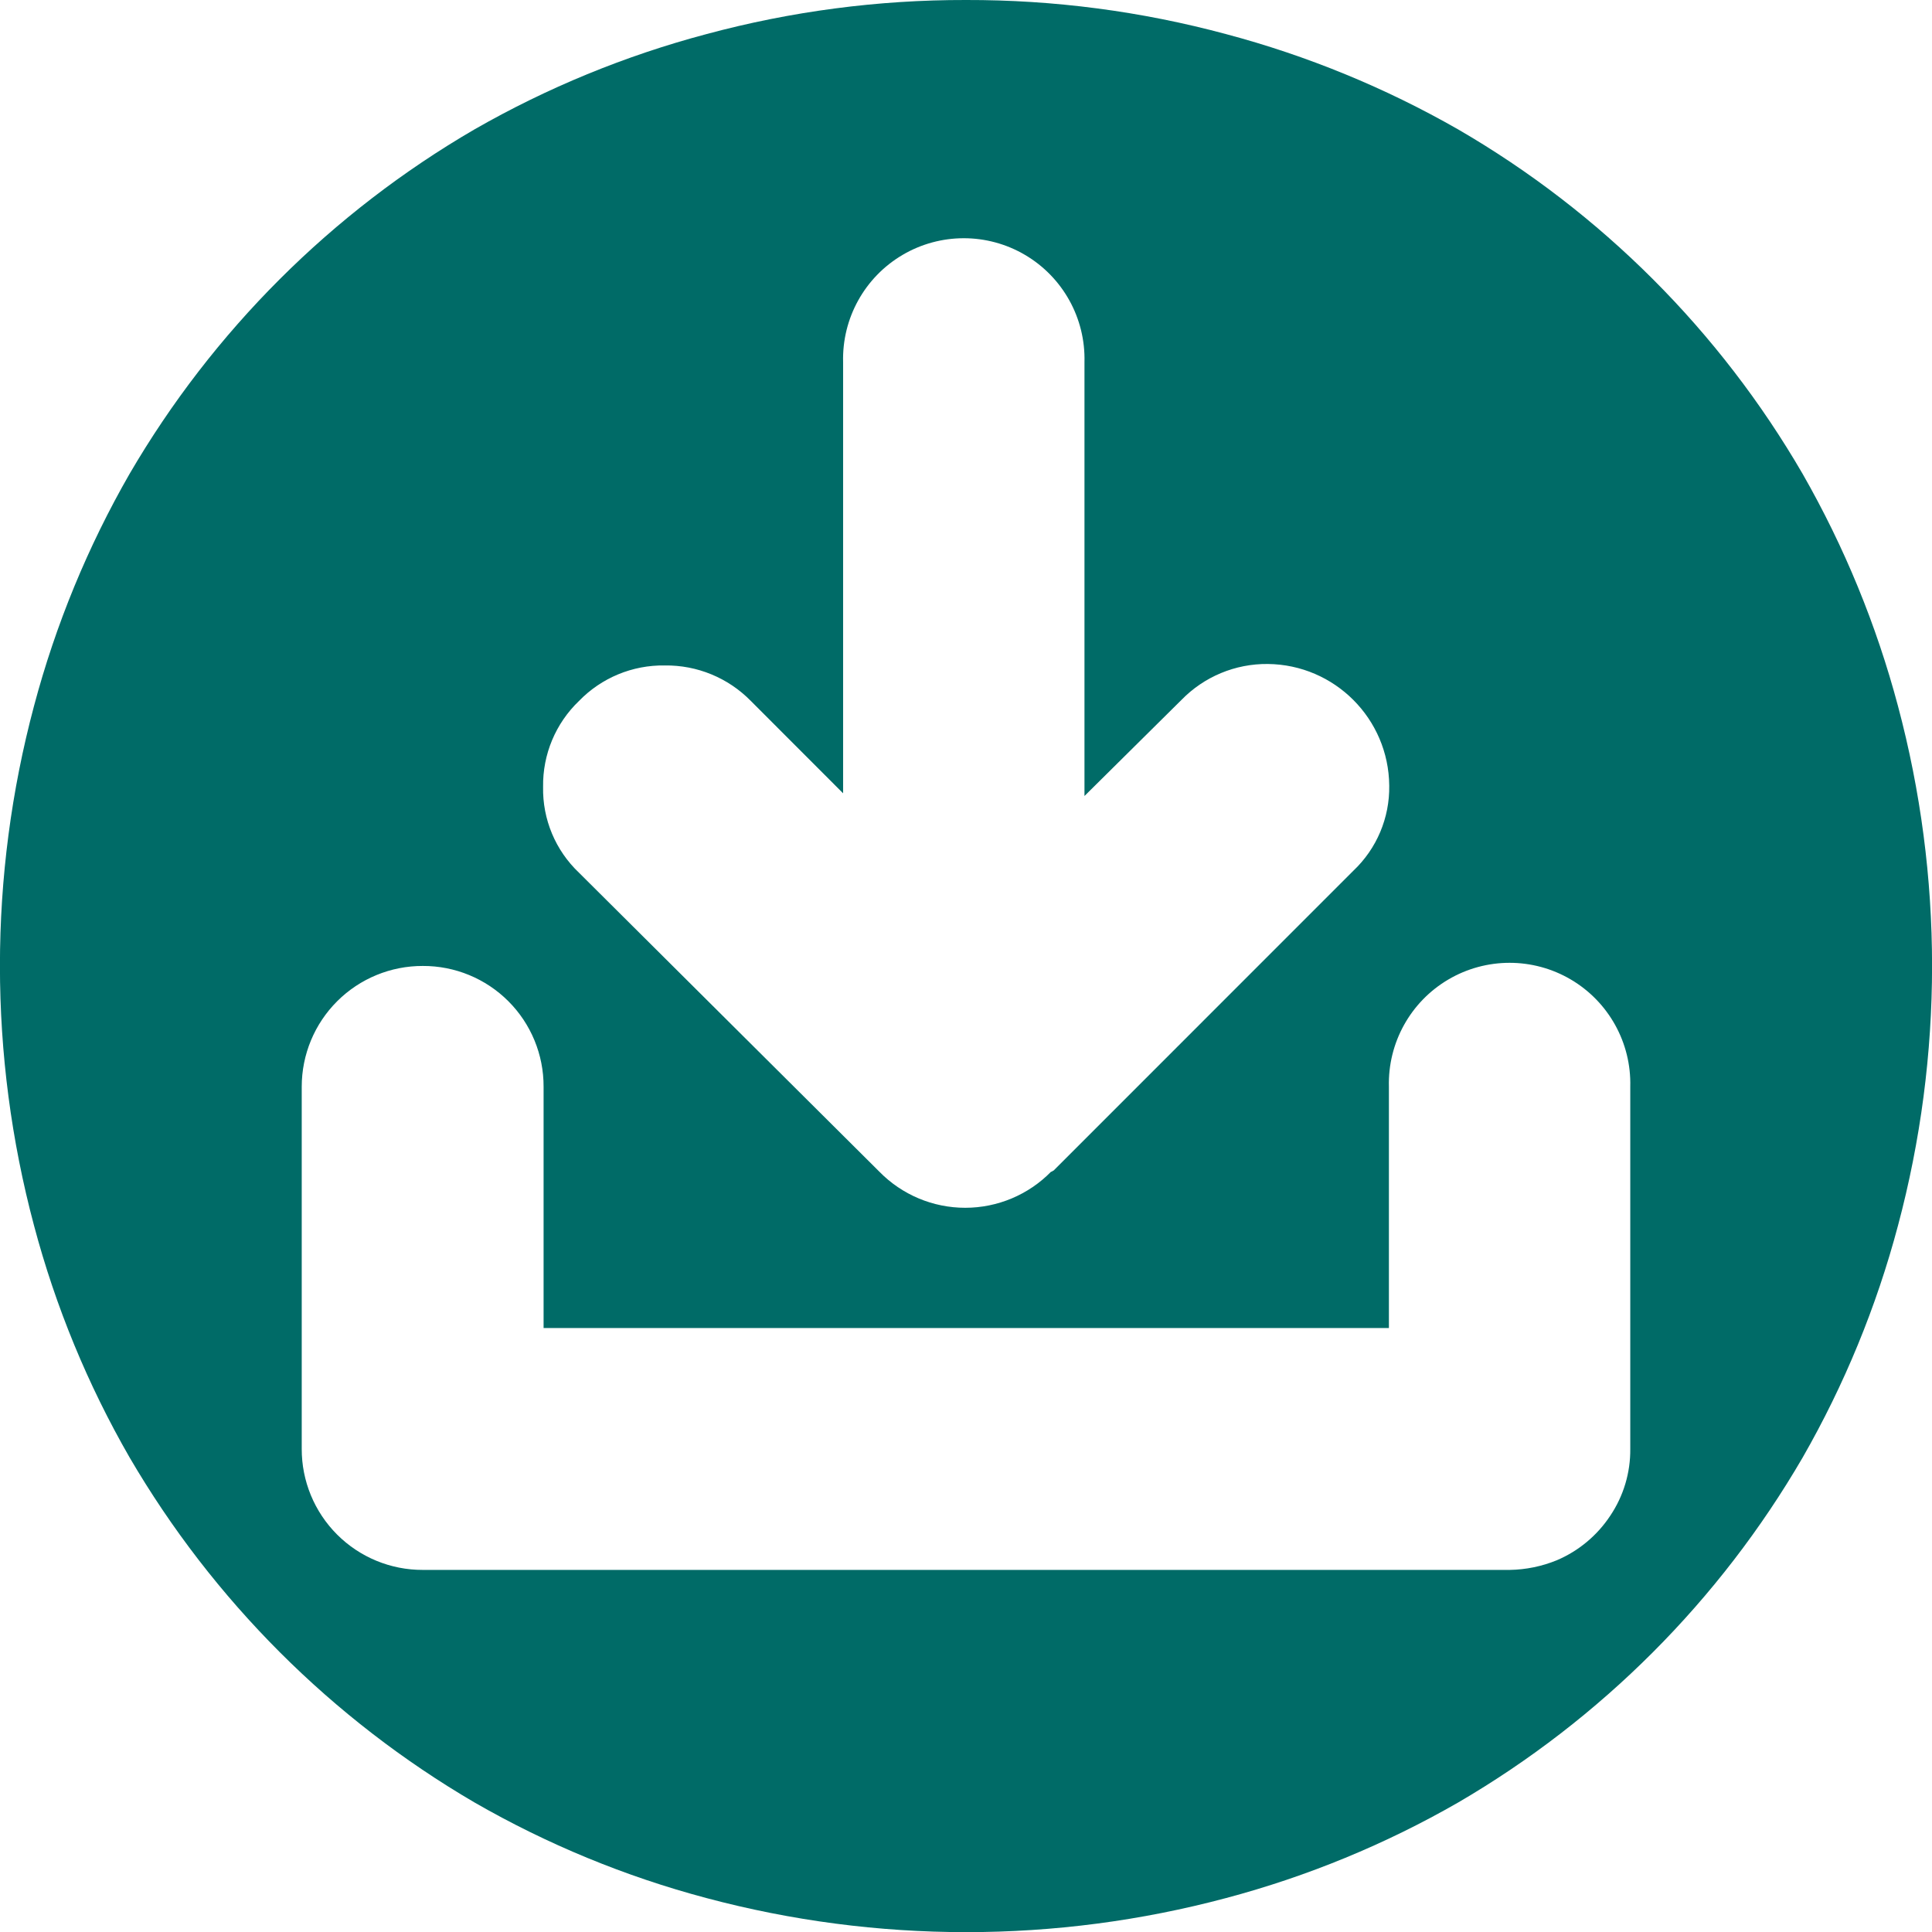
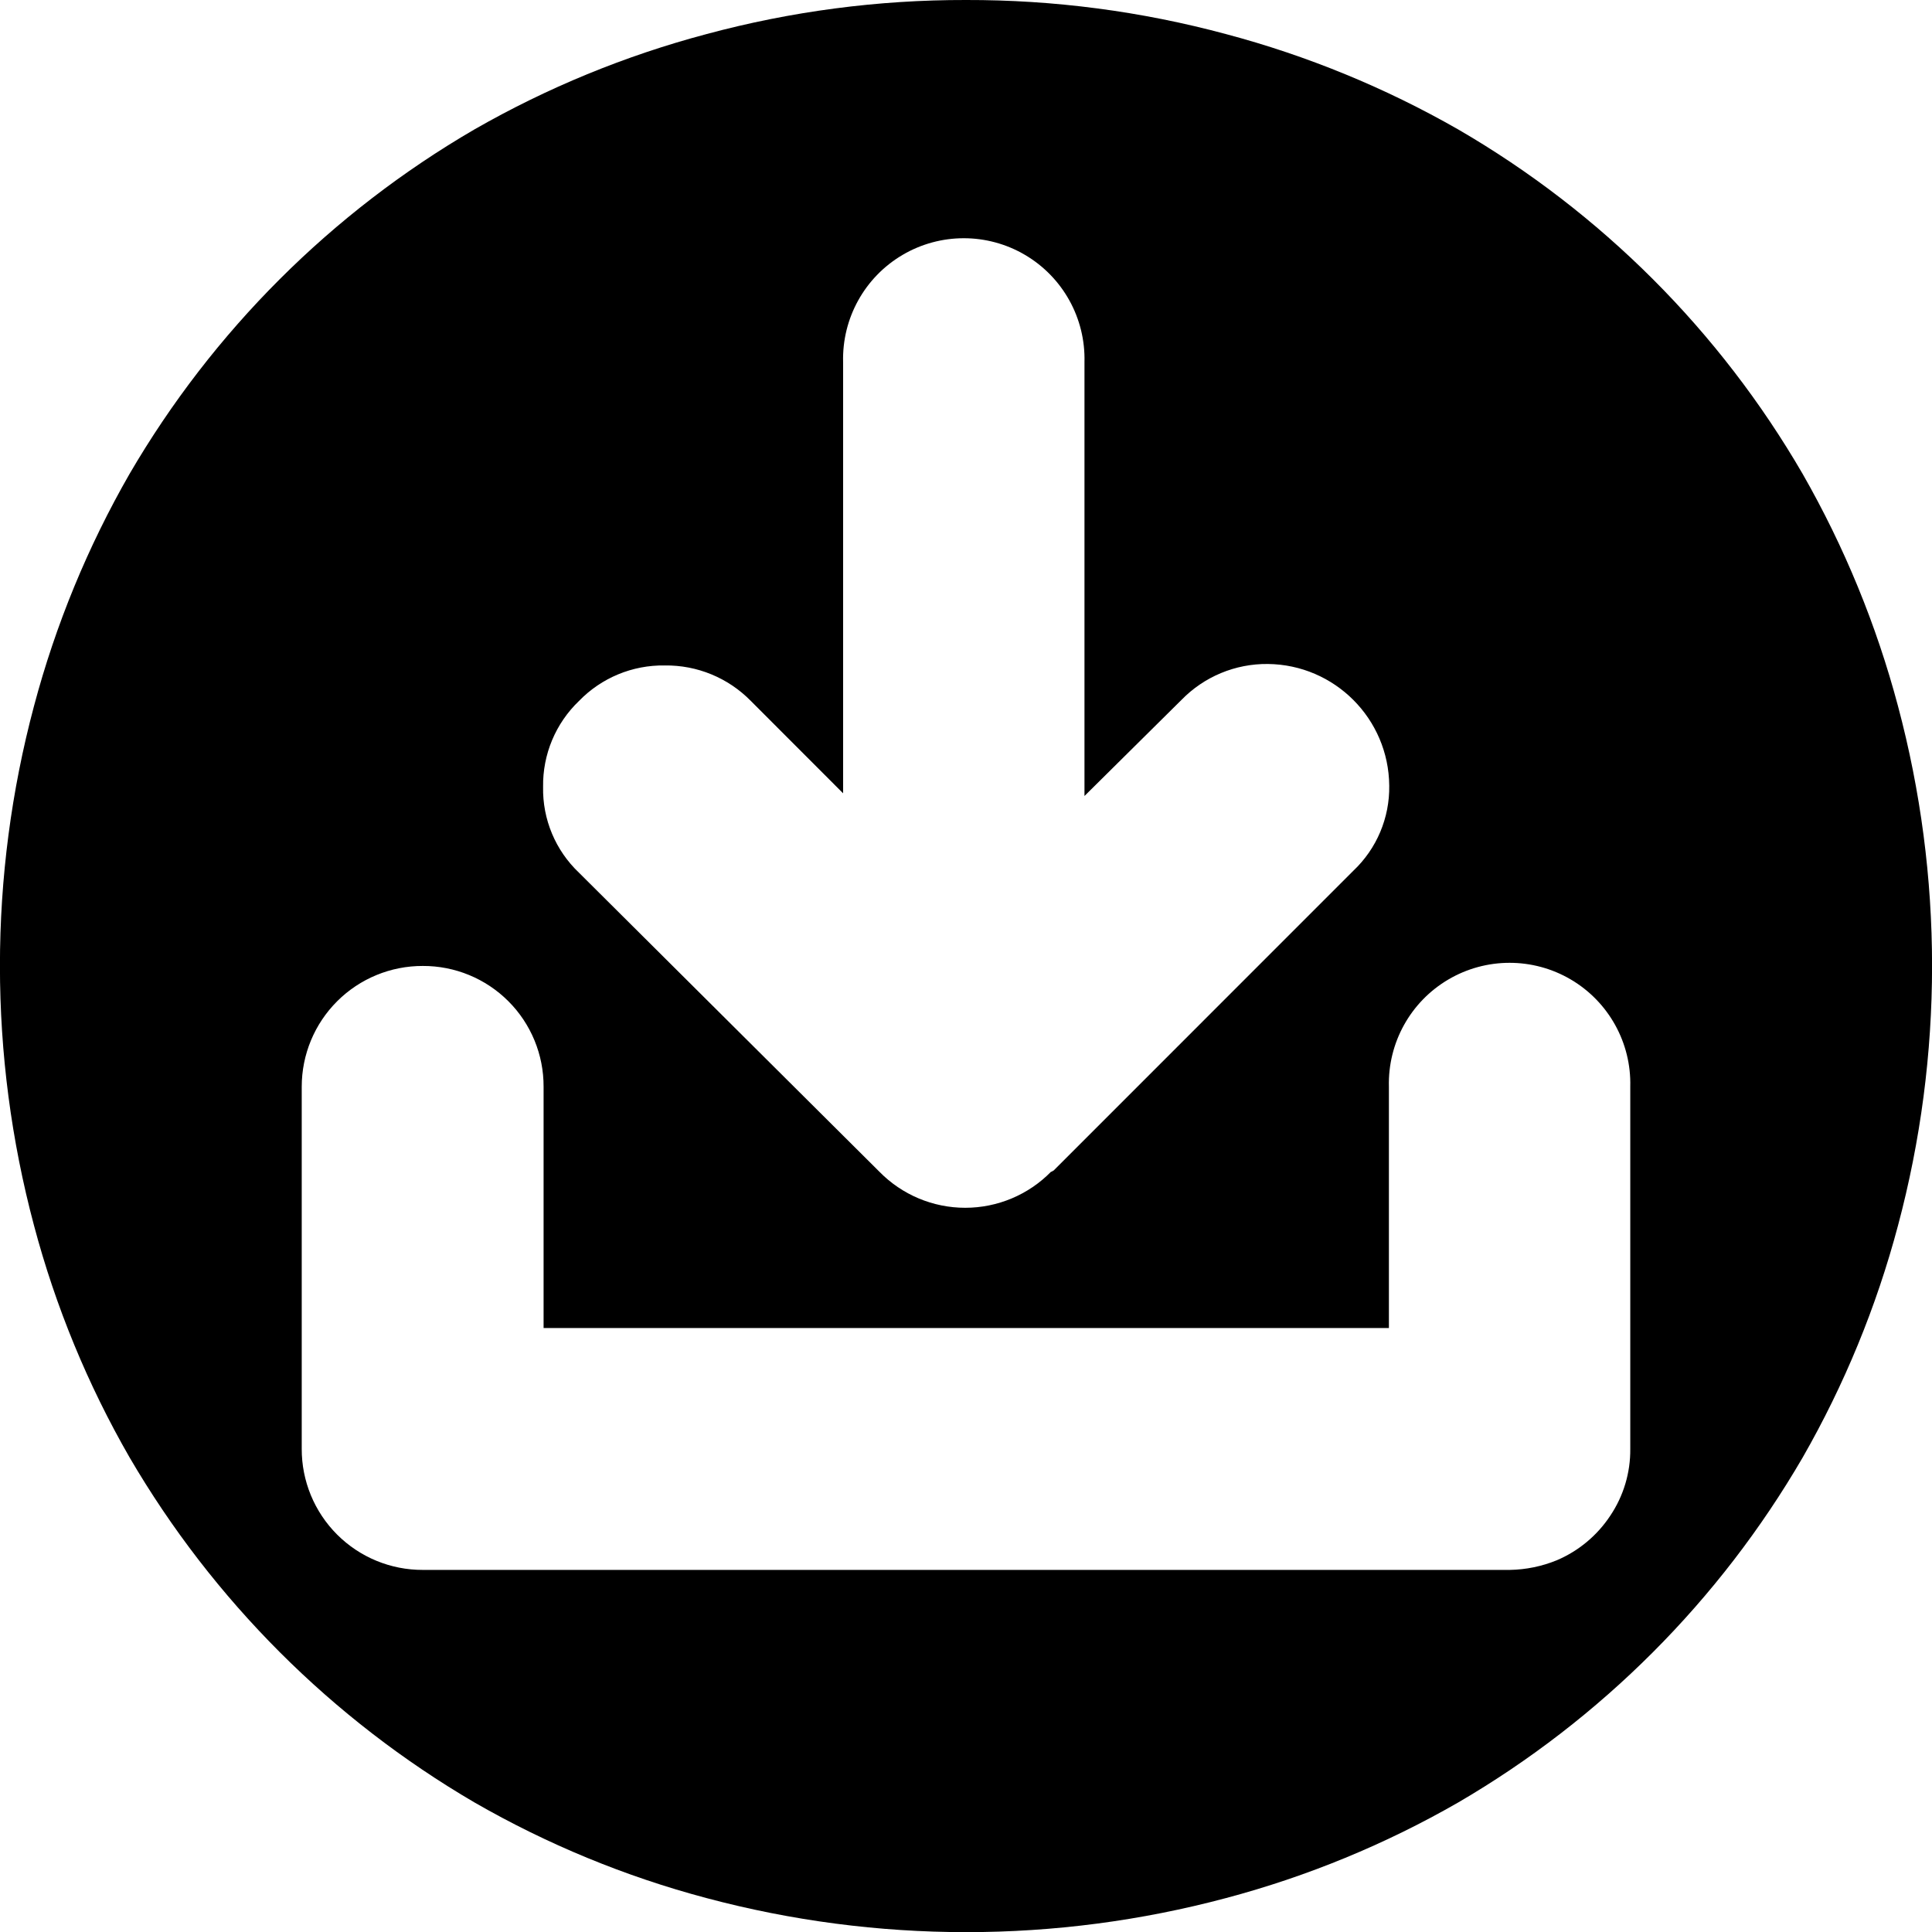
- <svg xmlns="http://www.w3.org/2000/svg" viewBox="0 0 236.21 236.21">
+ <svg xmlns="http://www.w3.org/2000/svg" width="236.21" height="236.21" style="">
+   <rect id="backgroundrect" width="100%" height="100%" x="0" y="0" fill="none" stroke="none" />
  <defs>
-     <style>.a{fill:#006b67;}</style>
+     <filter id="f030" x="0" y="0" width="1" height="1" color-interpolation-filters="sRGB">
+       <feColorMatrix type="saturate" values="0" />
+     </filter>
  </defs>
-   <path class="a" d="M122.51,1.3a121.2,121.2,0,0,1,31.8,4.17,118.42,118.42,0,0,1,28.39,11.66,116,116,0,0,1,42.1,42.1,118.42,118.42,0,0,1,11.66,28.39,123.14,123.14,0,0,1,0,63.53,117.82,117.82,0,0,1-11.66,28.36,116.78,116.78,0,0,1-42.1,42.16,117.65,117.65,0,0,1-28.39,11.69,123.14,123.14,0,0,1-63.53,0,117.05,117.05,0,0,1-28.36-11.69A117.54,117.54,0,0,1,20.26,179.5,117.05,117.05,0,0,1,8.57,151.14a123.14,123.14,0,0,1,0-63.53A117.65,117.65,0,0,1,20.26,59.22a116.8,116.8,0,0,1,42.16-42.1A117.81,117.81,0,0,1,90.78,5.47,121,121,0,0,1,122.51,1.3Zm81.22,177.13V134.16a14.76,14.76,0,1,0-29.51,0v29.51H70.87V134.16a14.71,14.71,0,0,0-14.76-14.76A14.76,14.76,0,0,0,41.3,134.16v44.27a14.76,14.76,0,0,0,14.81,14.81H189a15.89,15.89,0,0,0,5.75-1.18,14.75,14.75,0,0,0,6.53-5.44A14.39,14.39,0,0,0,203.73,178.43ZM75.2,87A14.24,14.24,0,0,0,70.81,97.5,14.06,14.06,0,0,0,75.2,108l36.72,36.55a14.69,14.69,0,0,0,21,0c.12,0,.17,0,.17-.11h.11l36.66-36.67a14,14,0,0,0,4.4-10.42,15,15,0,0,0-14.84-14.87,14.52,14.52,0,0,0-10.56,4.39L137,98.62V45.57a14.76,14.76,0,1,0-29.51,0V98.29L96.21,87a14.46,14.46,0,0,0-10.53-4.34A14.28,14.28,0,0,0,75.2,87Z" transform="translate(-4.41 -1.3)" />
+   <g class="currentLayer" style="">
+     <path class="a selected" d="M118.1,4.768371586472142e-8 a121.2,121.2 0 0 1 31.8,4.17 a118.42,118.42 0 0 1 28.39,11.66 a116,116 0 0 1 42.1,42.1 a118.42,118.42 0 0 1 11.66,28.39 a123.14,123.14 0 0 1 0,63.53 a117.82,117.82 0 0 1 -11.66,28.36 a116.78,116.78 0 0 1 -42.1,42.16 a117.65,117.65 0 0 1 -28.39,11.69 a123.14,123.14 0 0 1 -63.53,0 a117.05,117.05 0 0 1 -28.36,-11.69 A117.54,117.54 0 0 1 15.85,178.2 A117.05,117.05 0 0 1 4.16,149.84 a123.14,123.14 0 0 1 0,-63.53 A117.65,117.65 0 0 1 15.85,57.92 a116.8,116.8 0 0 1 42.16,-42.1 A117.81,117.81 0 0 1 86.37,4.17 A121,121 0 0 1 118.1,4.768371586472142e-8 zm81.22,177.13 V132.86 a14.76,14.76 0 1 0 -29.51,0 v29.51 H66.46 V132.86 a14.71,14.71 0 0 0 -14.76,-14.76 A14.76,14.76 0 0 0 36.89,132.86 v44.27 a14.76,14.76 0 0 0 14.81,14.81 H184.59 a15.89,15.89 0 0 0 5.75,-1.18 a14.75,14.75 0 0 0 6.53,-5.44 A14.39,14.39 0 0 0 199.32,177.13 zM70.79,85.7 A14.24,14.24 0 0 0 66.4,96.2 A14.06,14.06 0 0 0 70.79,106.7 l36.72,36.55 a14.69,14.69 0 0 0 21,0 c0.12,0 0.17,0 0.17,-0.11 h0.11 l36.66,-36.67 a14,14 0 0 0 4.4,-10.42 a15,15 0 0 0 -14.84,-14.87 a14.52,14.52 0 0 0 -10.56,4.39 L132.59,97.32 V44.27 a14.76,14.76 0 1 0 -29.51,0 V96.99 L91.8,85.7 a14.46,14.46 0 0 0 -10.53,-4.34 A14.28,14.28 0 0 0 70.79,85.7 z" id="svg_1" filter="url(#f030)" />
+   </g>
</svg>
